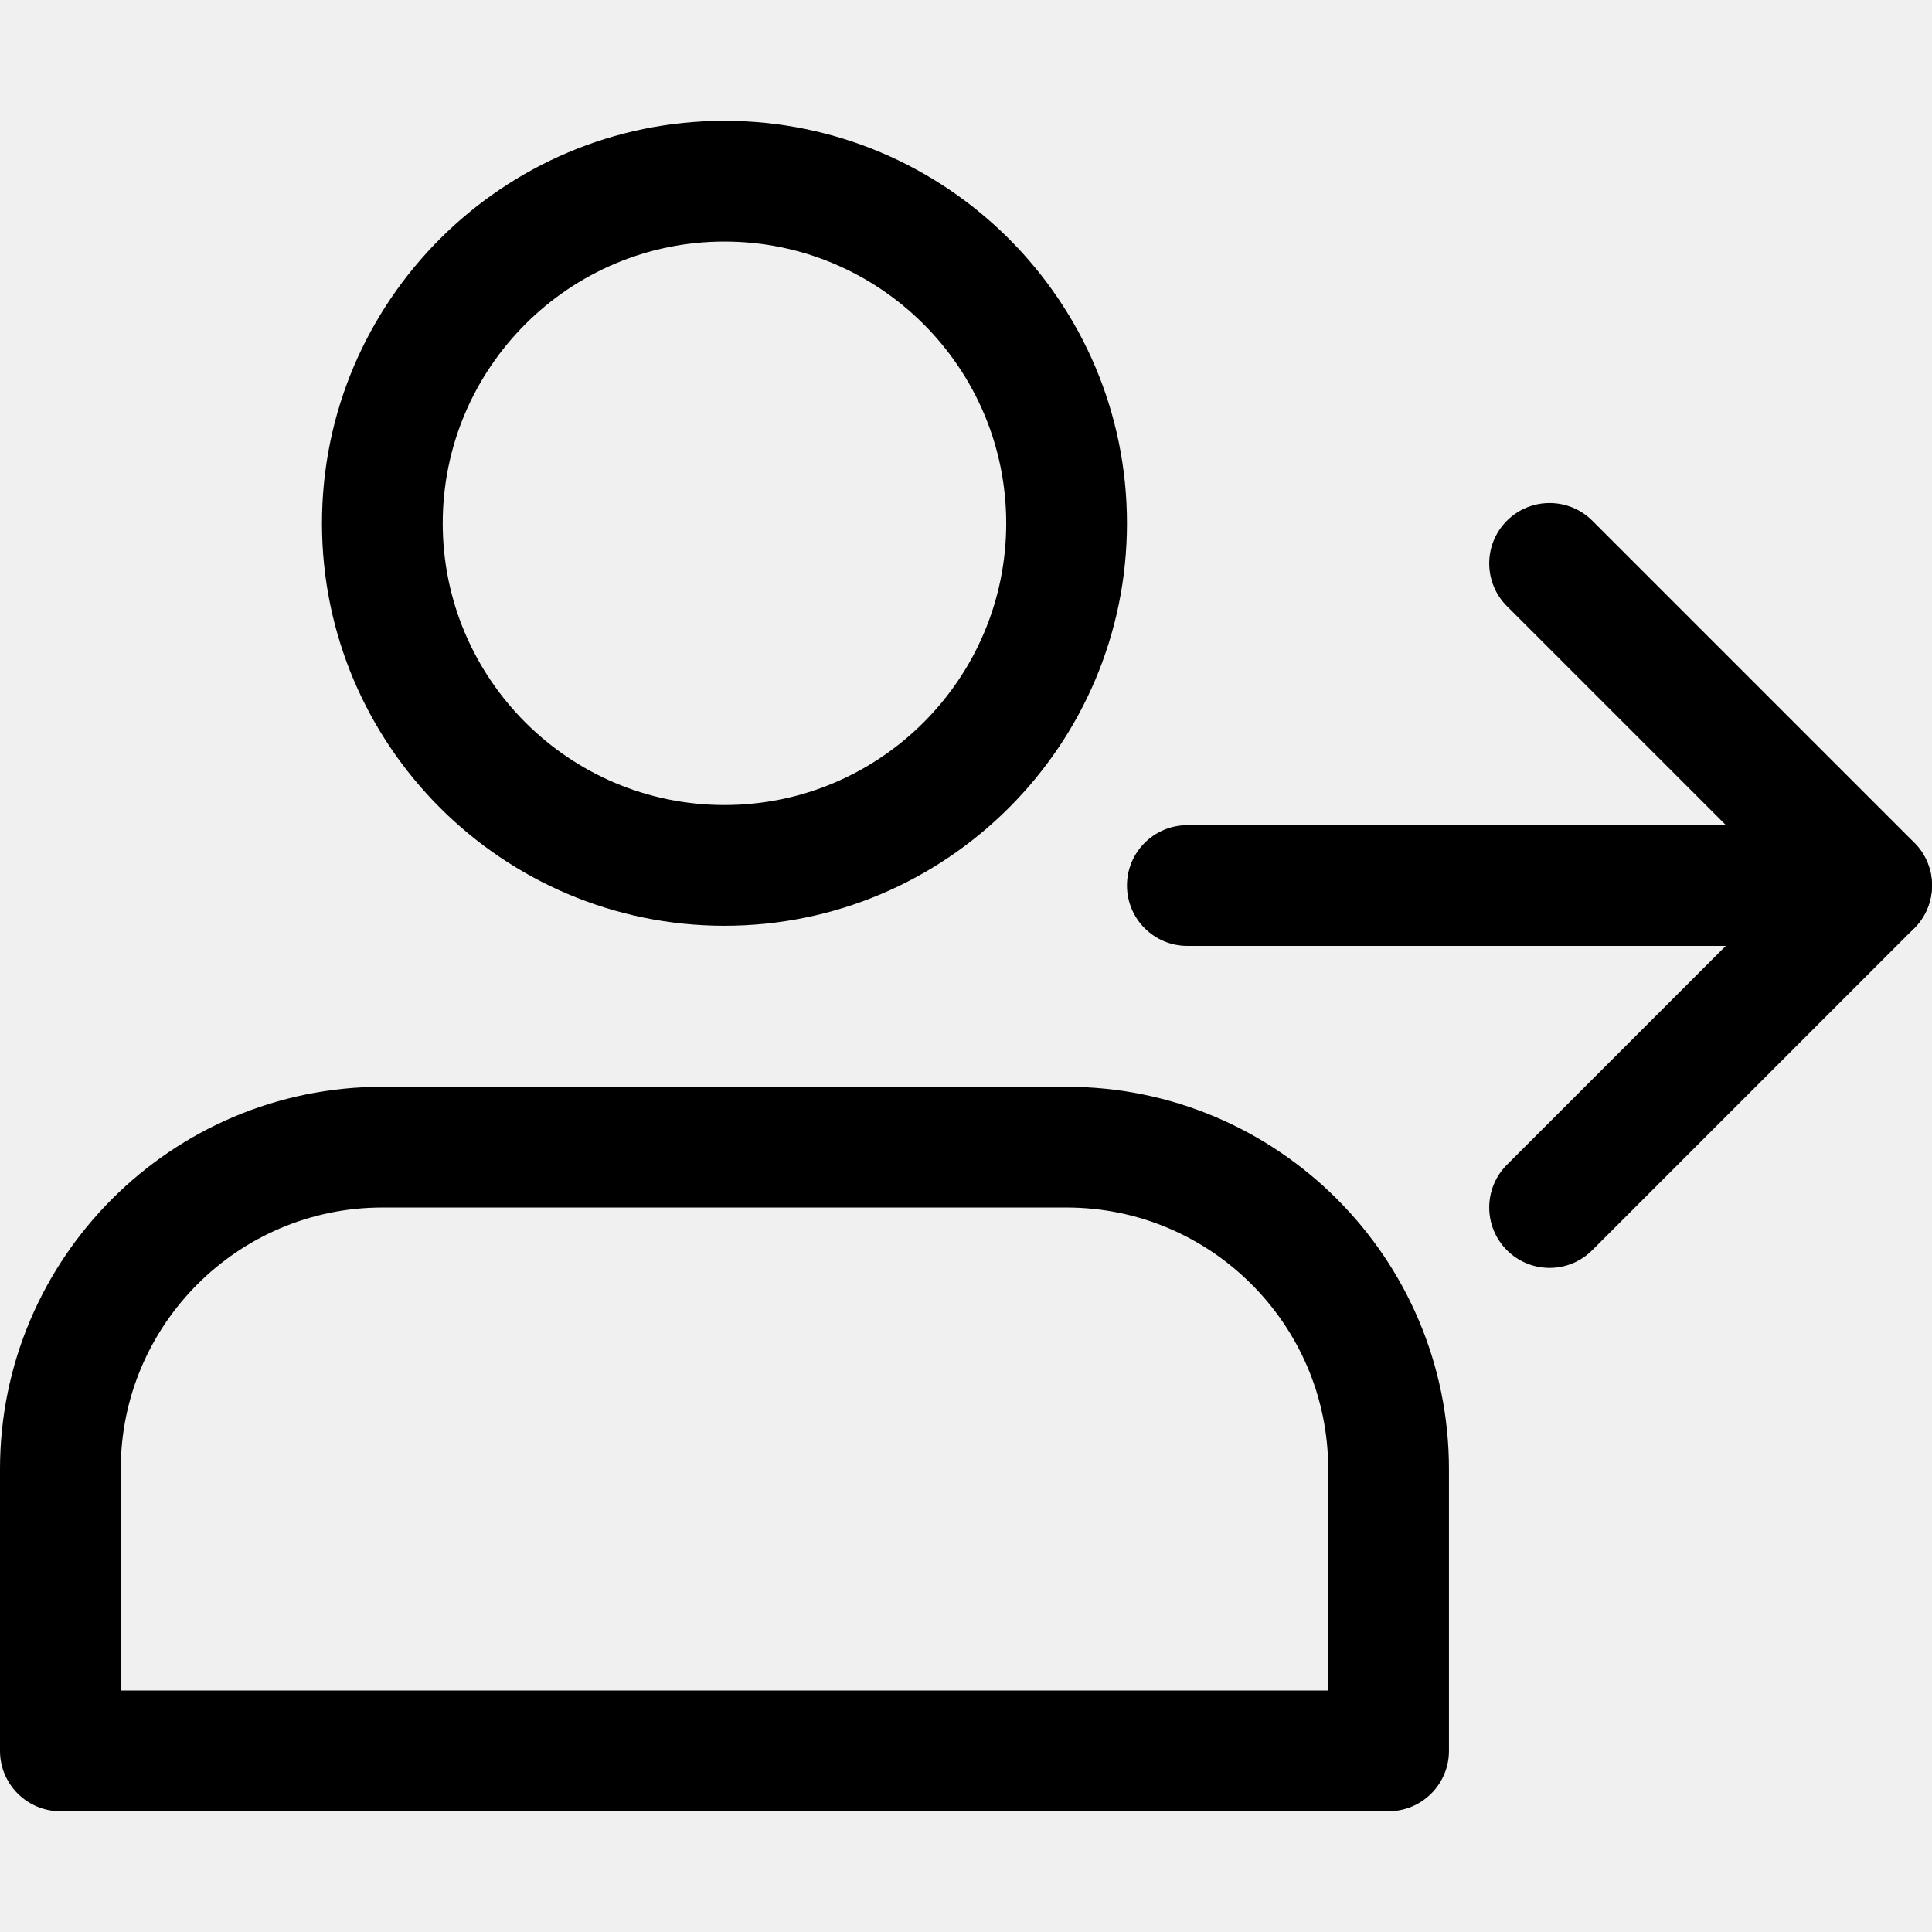
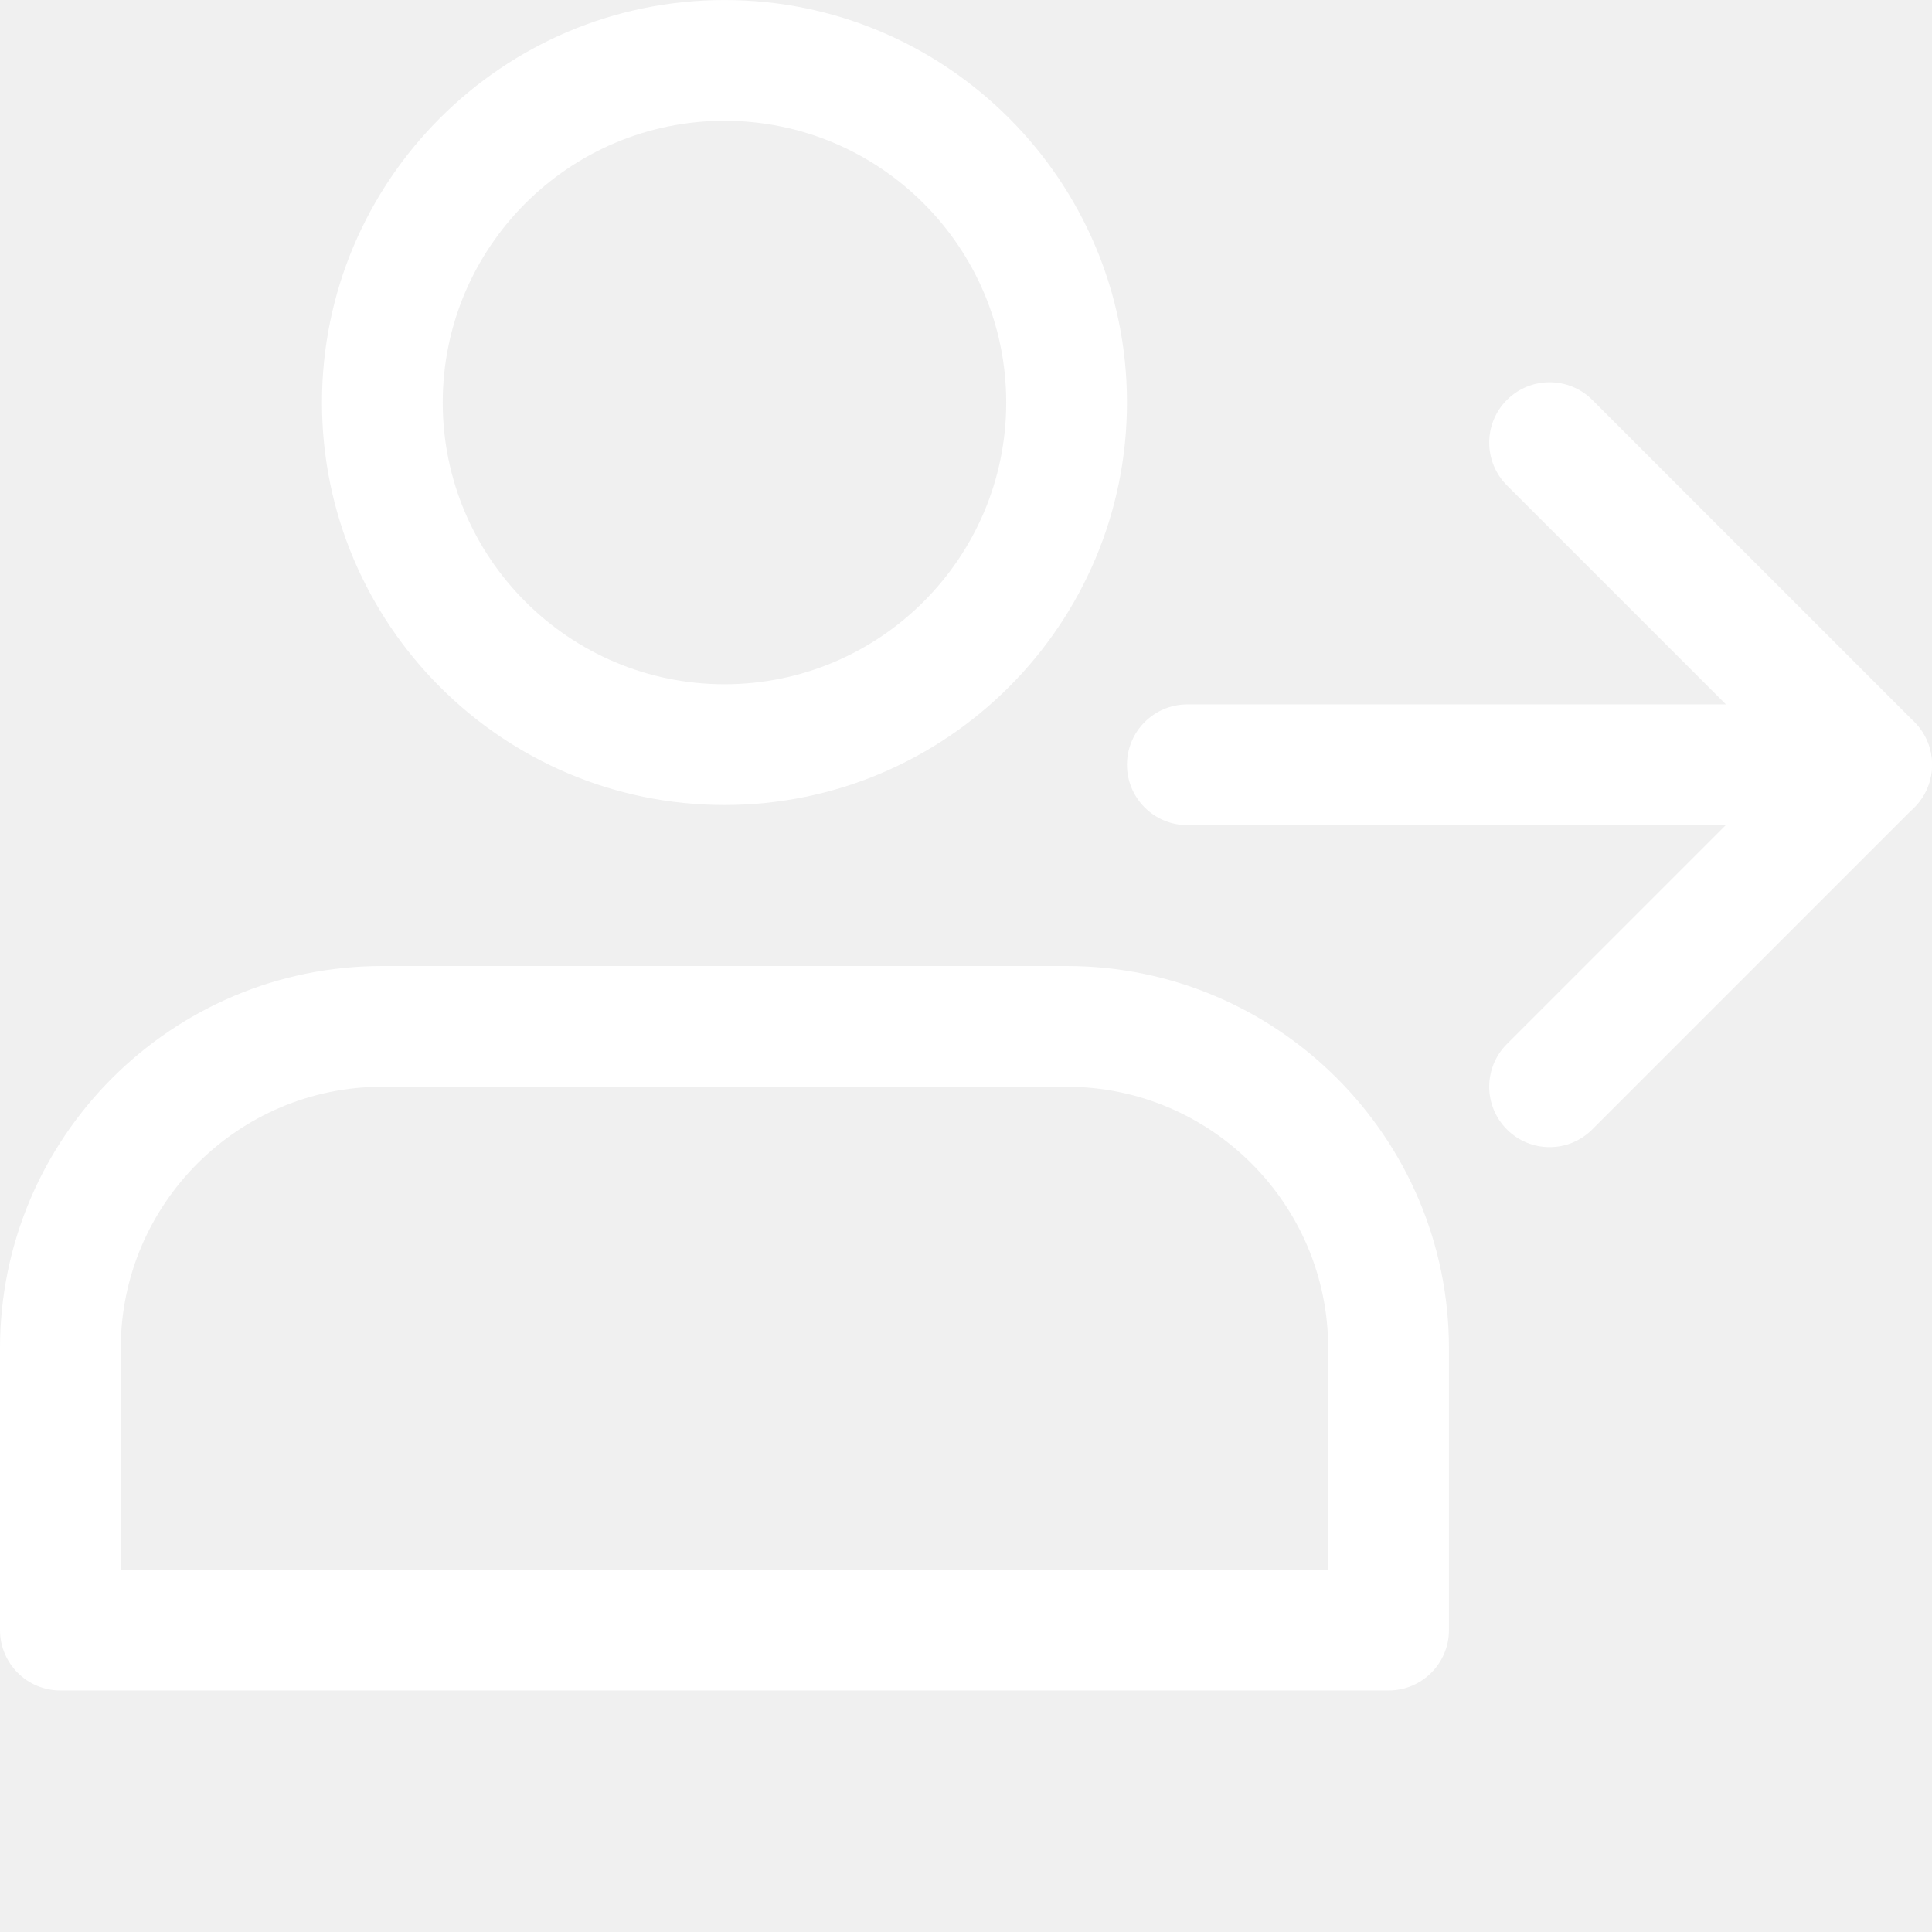
- <svg xmlns="http://www.w3.org/2000/svg" height="512pt" viewBox="0 -32 512.016 512" width="512pt">
-   <path d="m192 213.34c-58.816 0-106.668-47.848-106.668-106.664 0-58.816 47.852-106.668 106.668-106.668s106.668 47.852 106.668 106.668c0 58.816-47.852 106.664-106.668 106.664zm0-181.332c-41.172 0-74.668 33.492-74.668 74.668 0 41.172 33.496 74.664 74.668 74.664s74.668-33.492 74.668-74.664c0-41.176-33.496-74.668-74.668-74.668zm0 0" />
-   <path d="m368 448.008h-352c-8.832 0-16-7.168-16-16v-74.668c0-55.871 45.461-101.332 101.332-101.332h181.336c55.871 0 101.332 45.461 101.332 101.332v74.668c0 8.832-7.168 16-16 16zm-336-32h320v-58.668c0-38.227-31.105-69.332-69.332-69.332h-181.336c-38.227 0-69.332 31.105-69.332 69.332zm0 0" />
-   <path d="m496 218.676h-181.332c-8.832 0-16-7.168-16-16s7.168-16 16-16h181.332c8.832 0 16 7.168 16 16s-7.168 16-16 16zm0 0" />
-   <path d="m410.668 304.008c-4.098 0-8.191-1.559-11.309-4.691-6.25-6.254-6.25-16.387 0-22.637l74.027-74.027-74.027-74.027c-6.25-6.25-6.25-16.383 0-22.633s16.383-6.25 22.637 0l85.332 85.332c6.25 6.25 6.25 16.387 0 22.637l-85.332 85.332c-3.137 3.156-7.234 4.715-11.328 4.715zm0 0" />
+ <svg xmlns="http://www.w3.org/2000/svg" width="512.016" height="512">
+   <g>
+     <rect fill="none" id="canvas_background" height="402" width="582" y="-1" x="-1" />
+   </g>
+   <g>
+     <path fill="#ffffff" id="svg_1" d="m192,213.34c-58.816,0 -106.668,-47.848 -106.668,-106.664c0,-58.816 47.852,-106.668 106.668,-106.668s106.668,47.852 106.668,106.668c0,58.816 -47.852,106.664 -106.668,106.664zm0,-181.332c-41.172,0 -74.668,33.492 -74.668,74.668c0,41.172 33.496,74.664 74.668,74.664s74.668,-33.492 74.668,-74.664c0,-41.176 -33.496,-74.668 -74.668,-74.668zm0,0" />
+     <path fill="#ffffff" id="svg_2" d="m368,448.008l-352,0c-8.832,0 -16,-7.168 -16,-16l0,-74.668c0,-55.871 45.461,-101.332 101.332,-101.332l181.336,0c55.871,0 101.332,45.461 101.332,101.332l0,74.668c0,8.832 -7.168,16 -16,16zm-336,-32l320,0l0,-58.668c0,-38.227 -31.105,-69.332 -69.332,-69.332l-181.336,0c-38.227,0 -69.332,31.105 -69.332,69.332l0,58.668zm0,0" />
+     <path fill="#ffffff" id="svg_3" d="m496,218.676l-181.332,0c-8.832,0 -16,-7.168 -16,-16s7.168,-16 16,-16l181.332,0c8.832,0 16,7.168 16,16s-7.168,16 -16,16zm0,0" />
+     <path fill="#ffffff" id="svg_4" d="m410.668,304.008c-4.098,0 -8.191,-1.559 -11.309,-4.691c-6.25,-6.254 -6.25,-16.387 0,-22.637l74.027,-74.027l-74.027,-74.027c-6.25,-6.25 -6.25,-16.383 0,-22.633s16.383,-6.25 22.637,0l85.332,85.332c6.25,6.25 6.25,16.387 0,22.637l-85.332,85.332c-3.137,3.156 -7.234,4.715 -11.328,4.715zm0,0" />
+   </g>
</svg>
